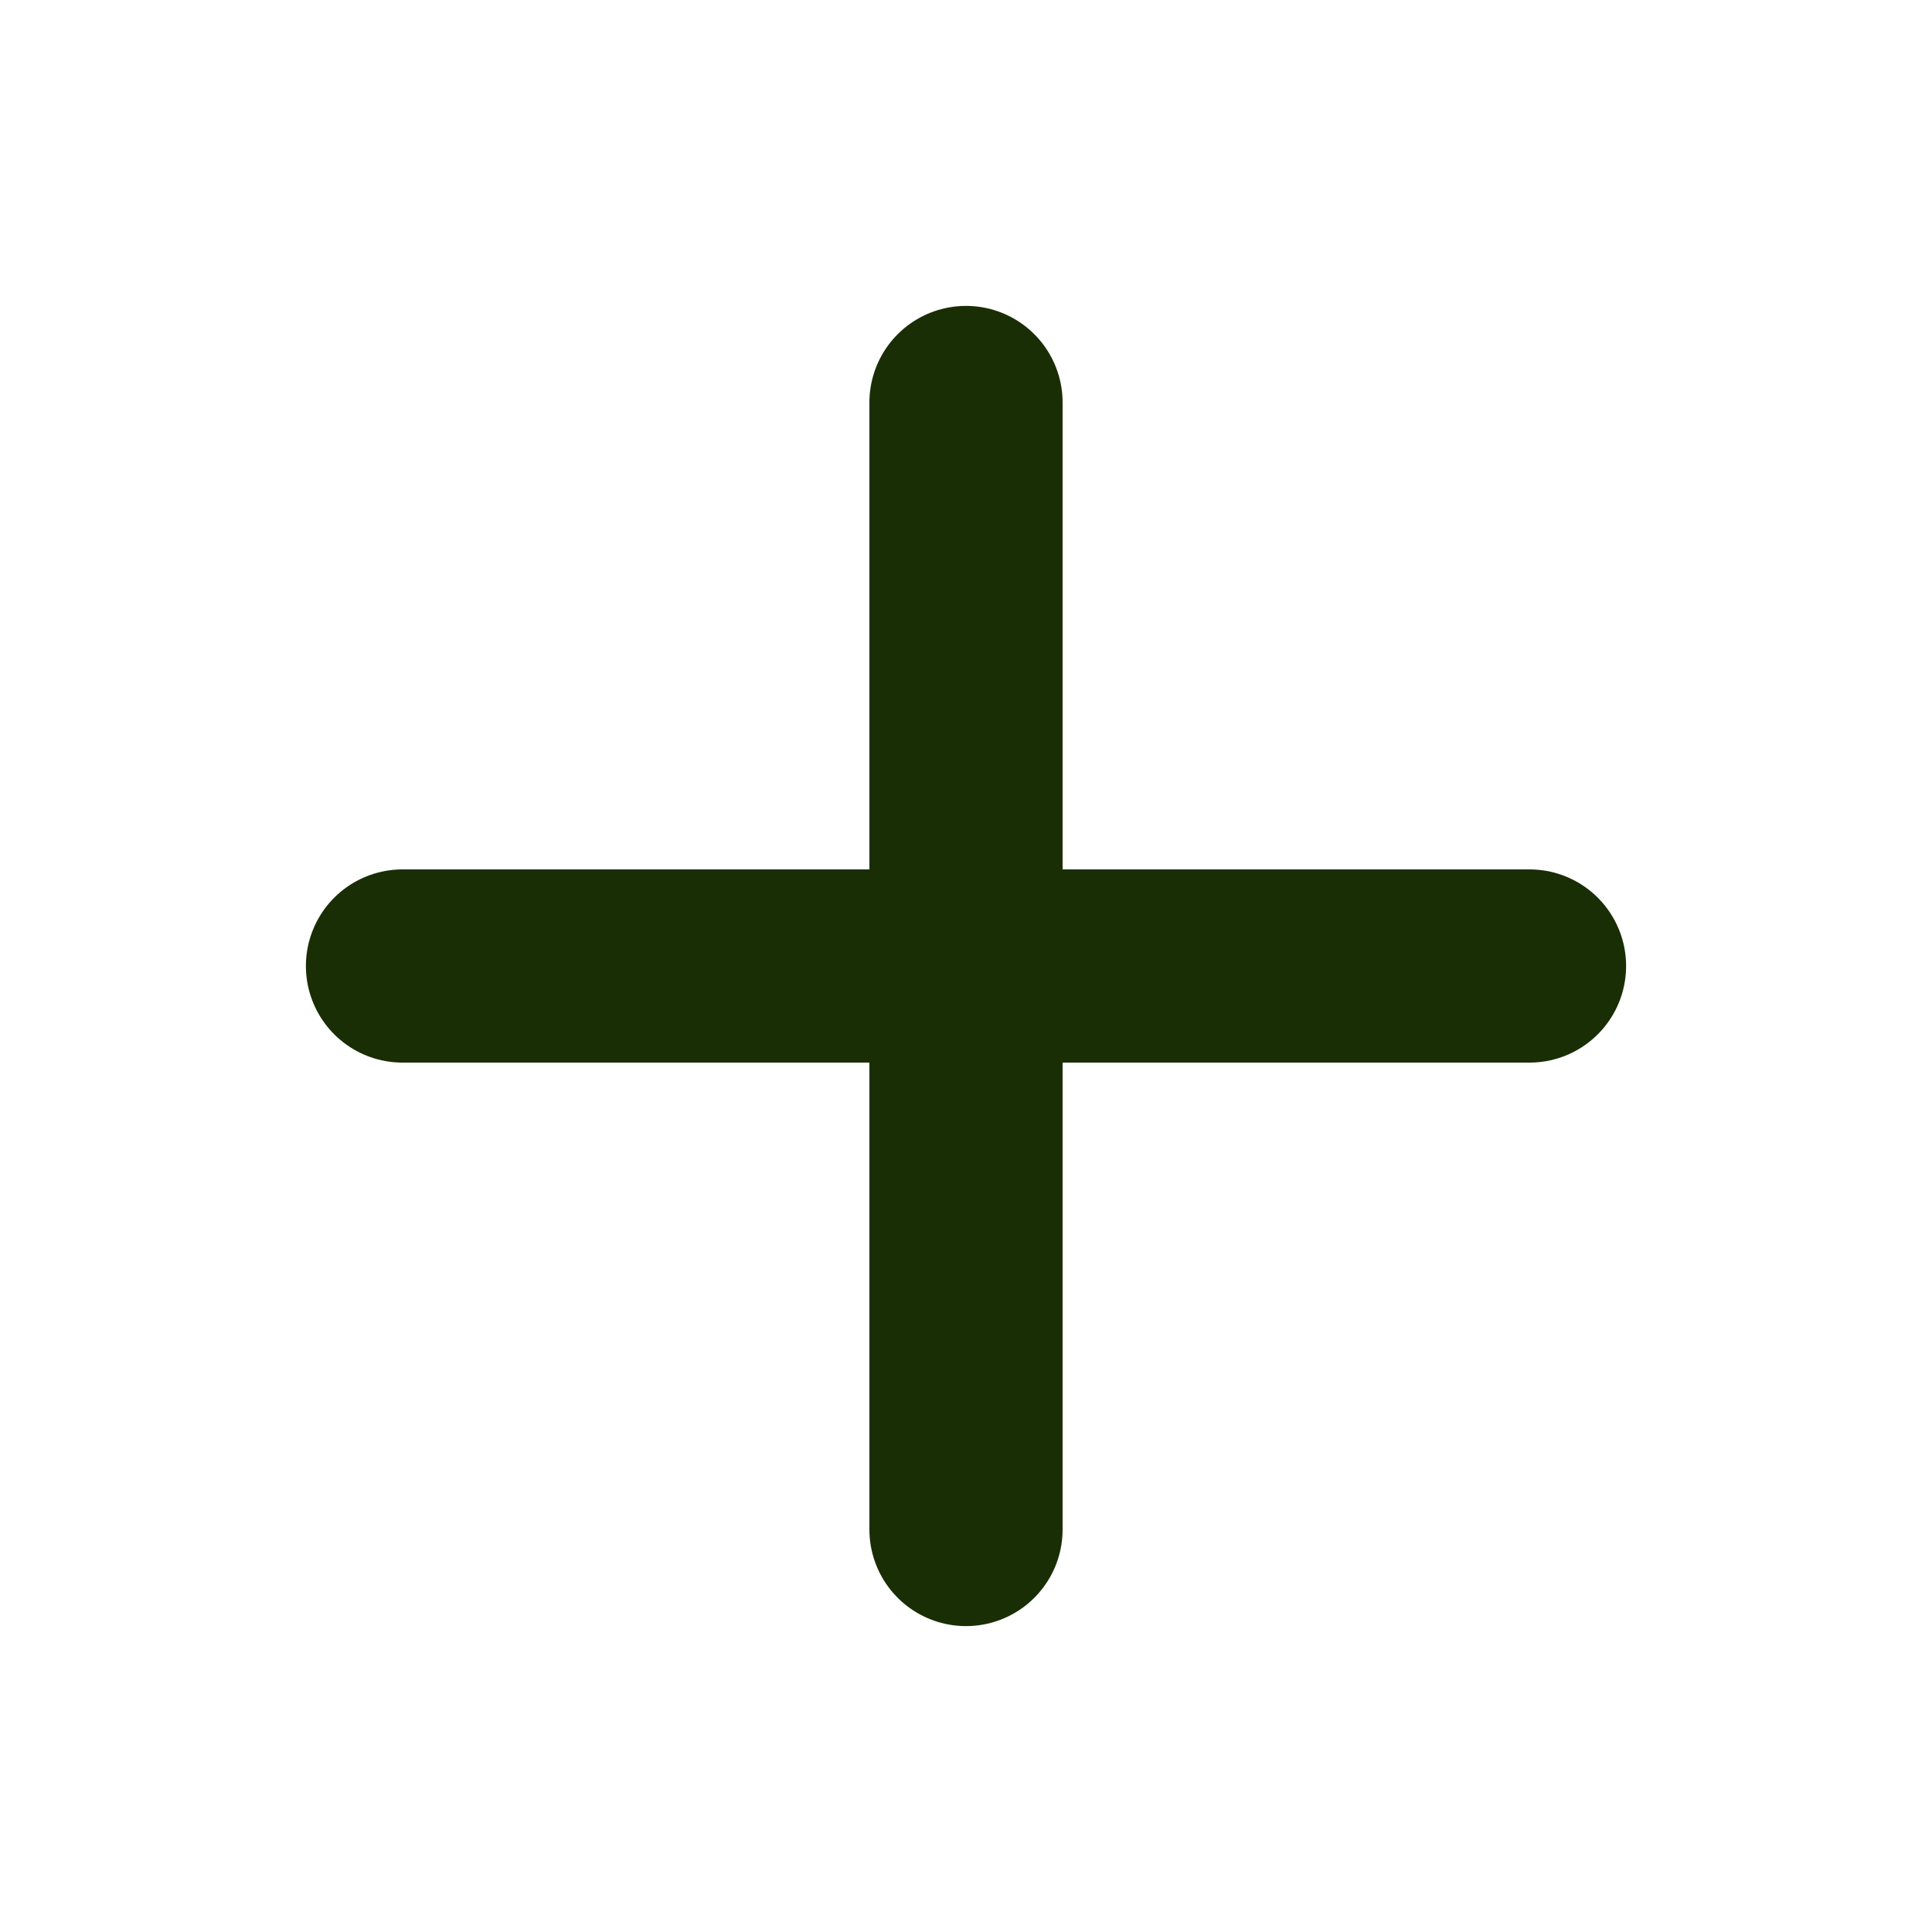
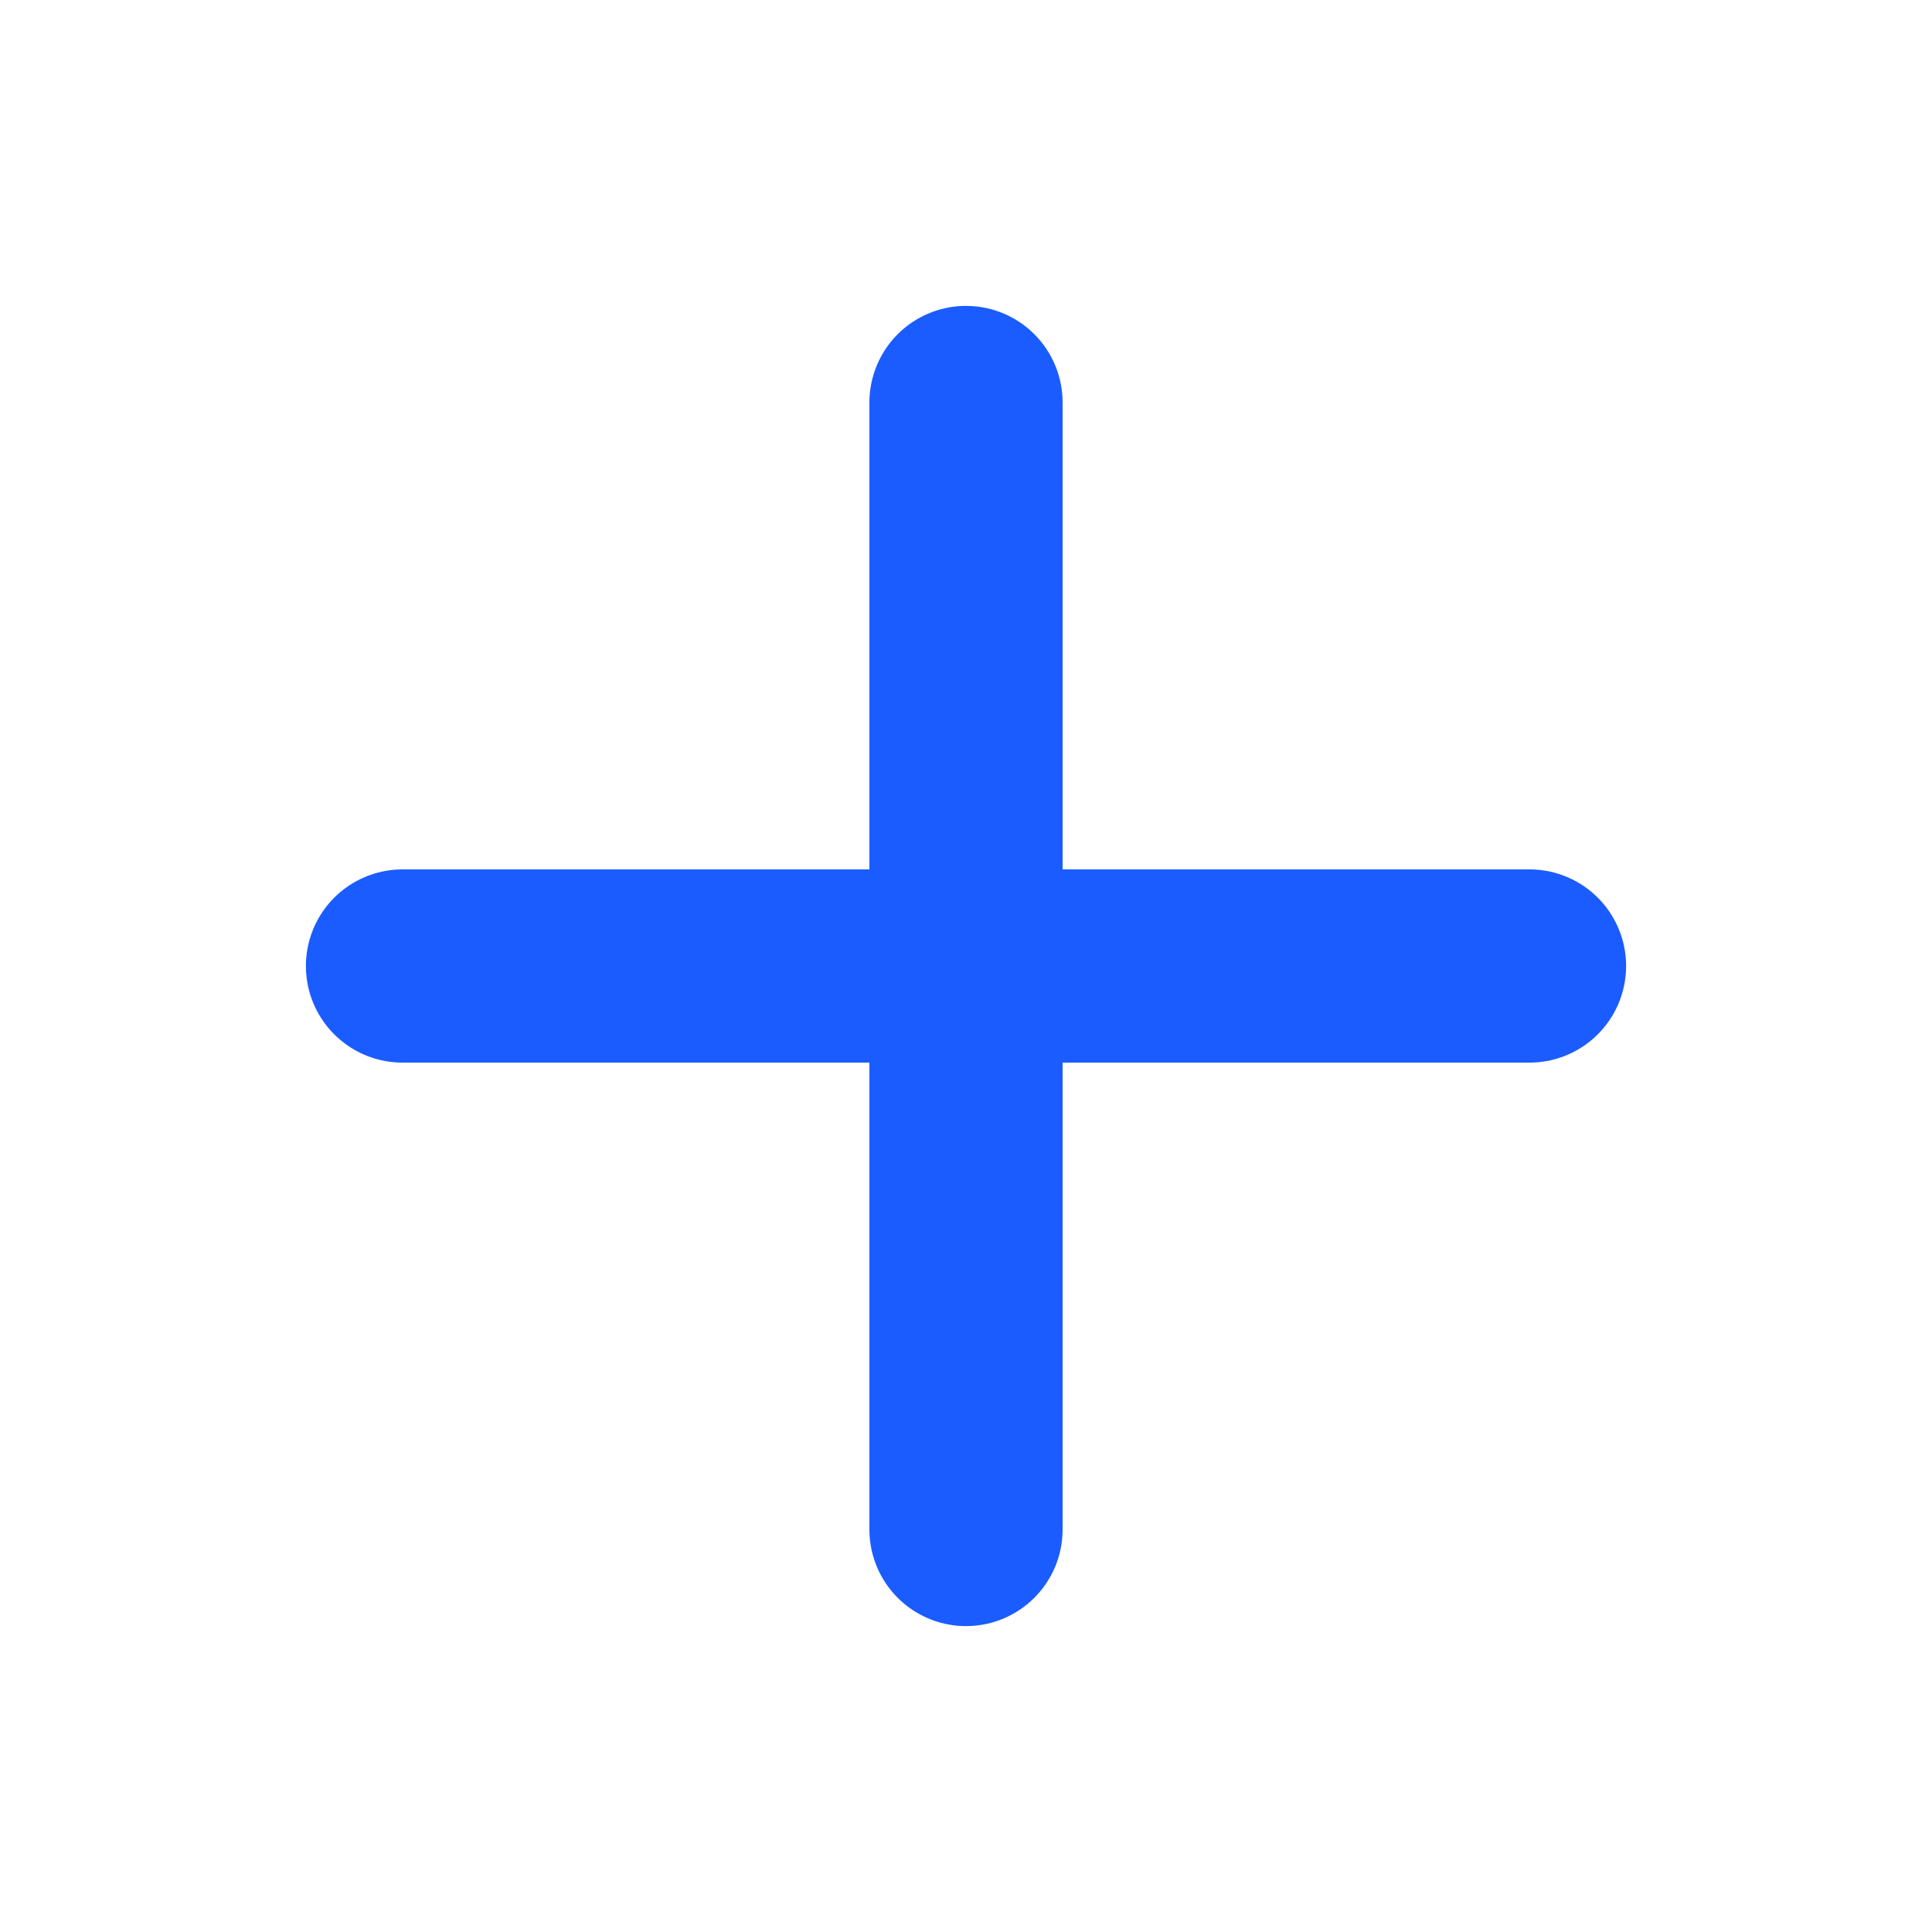
<svg xmlns="http://www.w3.org/2000/svg" preserveAspectRatio="none" overflow="visible" style="display: block;" width="21" height="21" viewBox="0 0 21 21" fill="none">
  <g id="SVG">
-     <path id="Vector" d="M10.5 4.375V16.625M4.375 10.5H16.625" stroke="#1A2E05" stroke-width="2.1" stroke-linecap="round" stroke-linejoin="round" />
+     <path id="Vector" d="M10.5 4.375V16.625M4.375 10.5H16.625" stroke="#1A5CFF" stroke-width="2.1" stroke-linecap="round" stroke-linejoin="round" />
  </g>
</svg>
